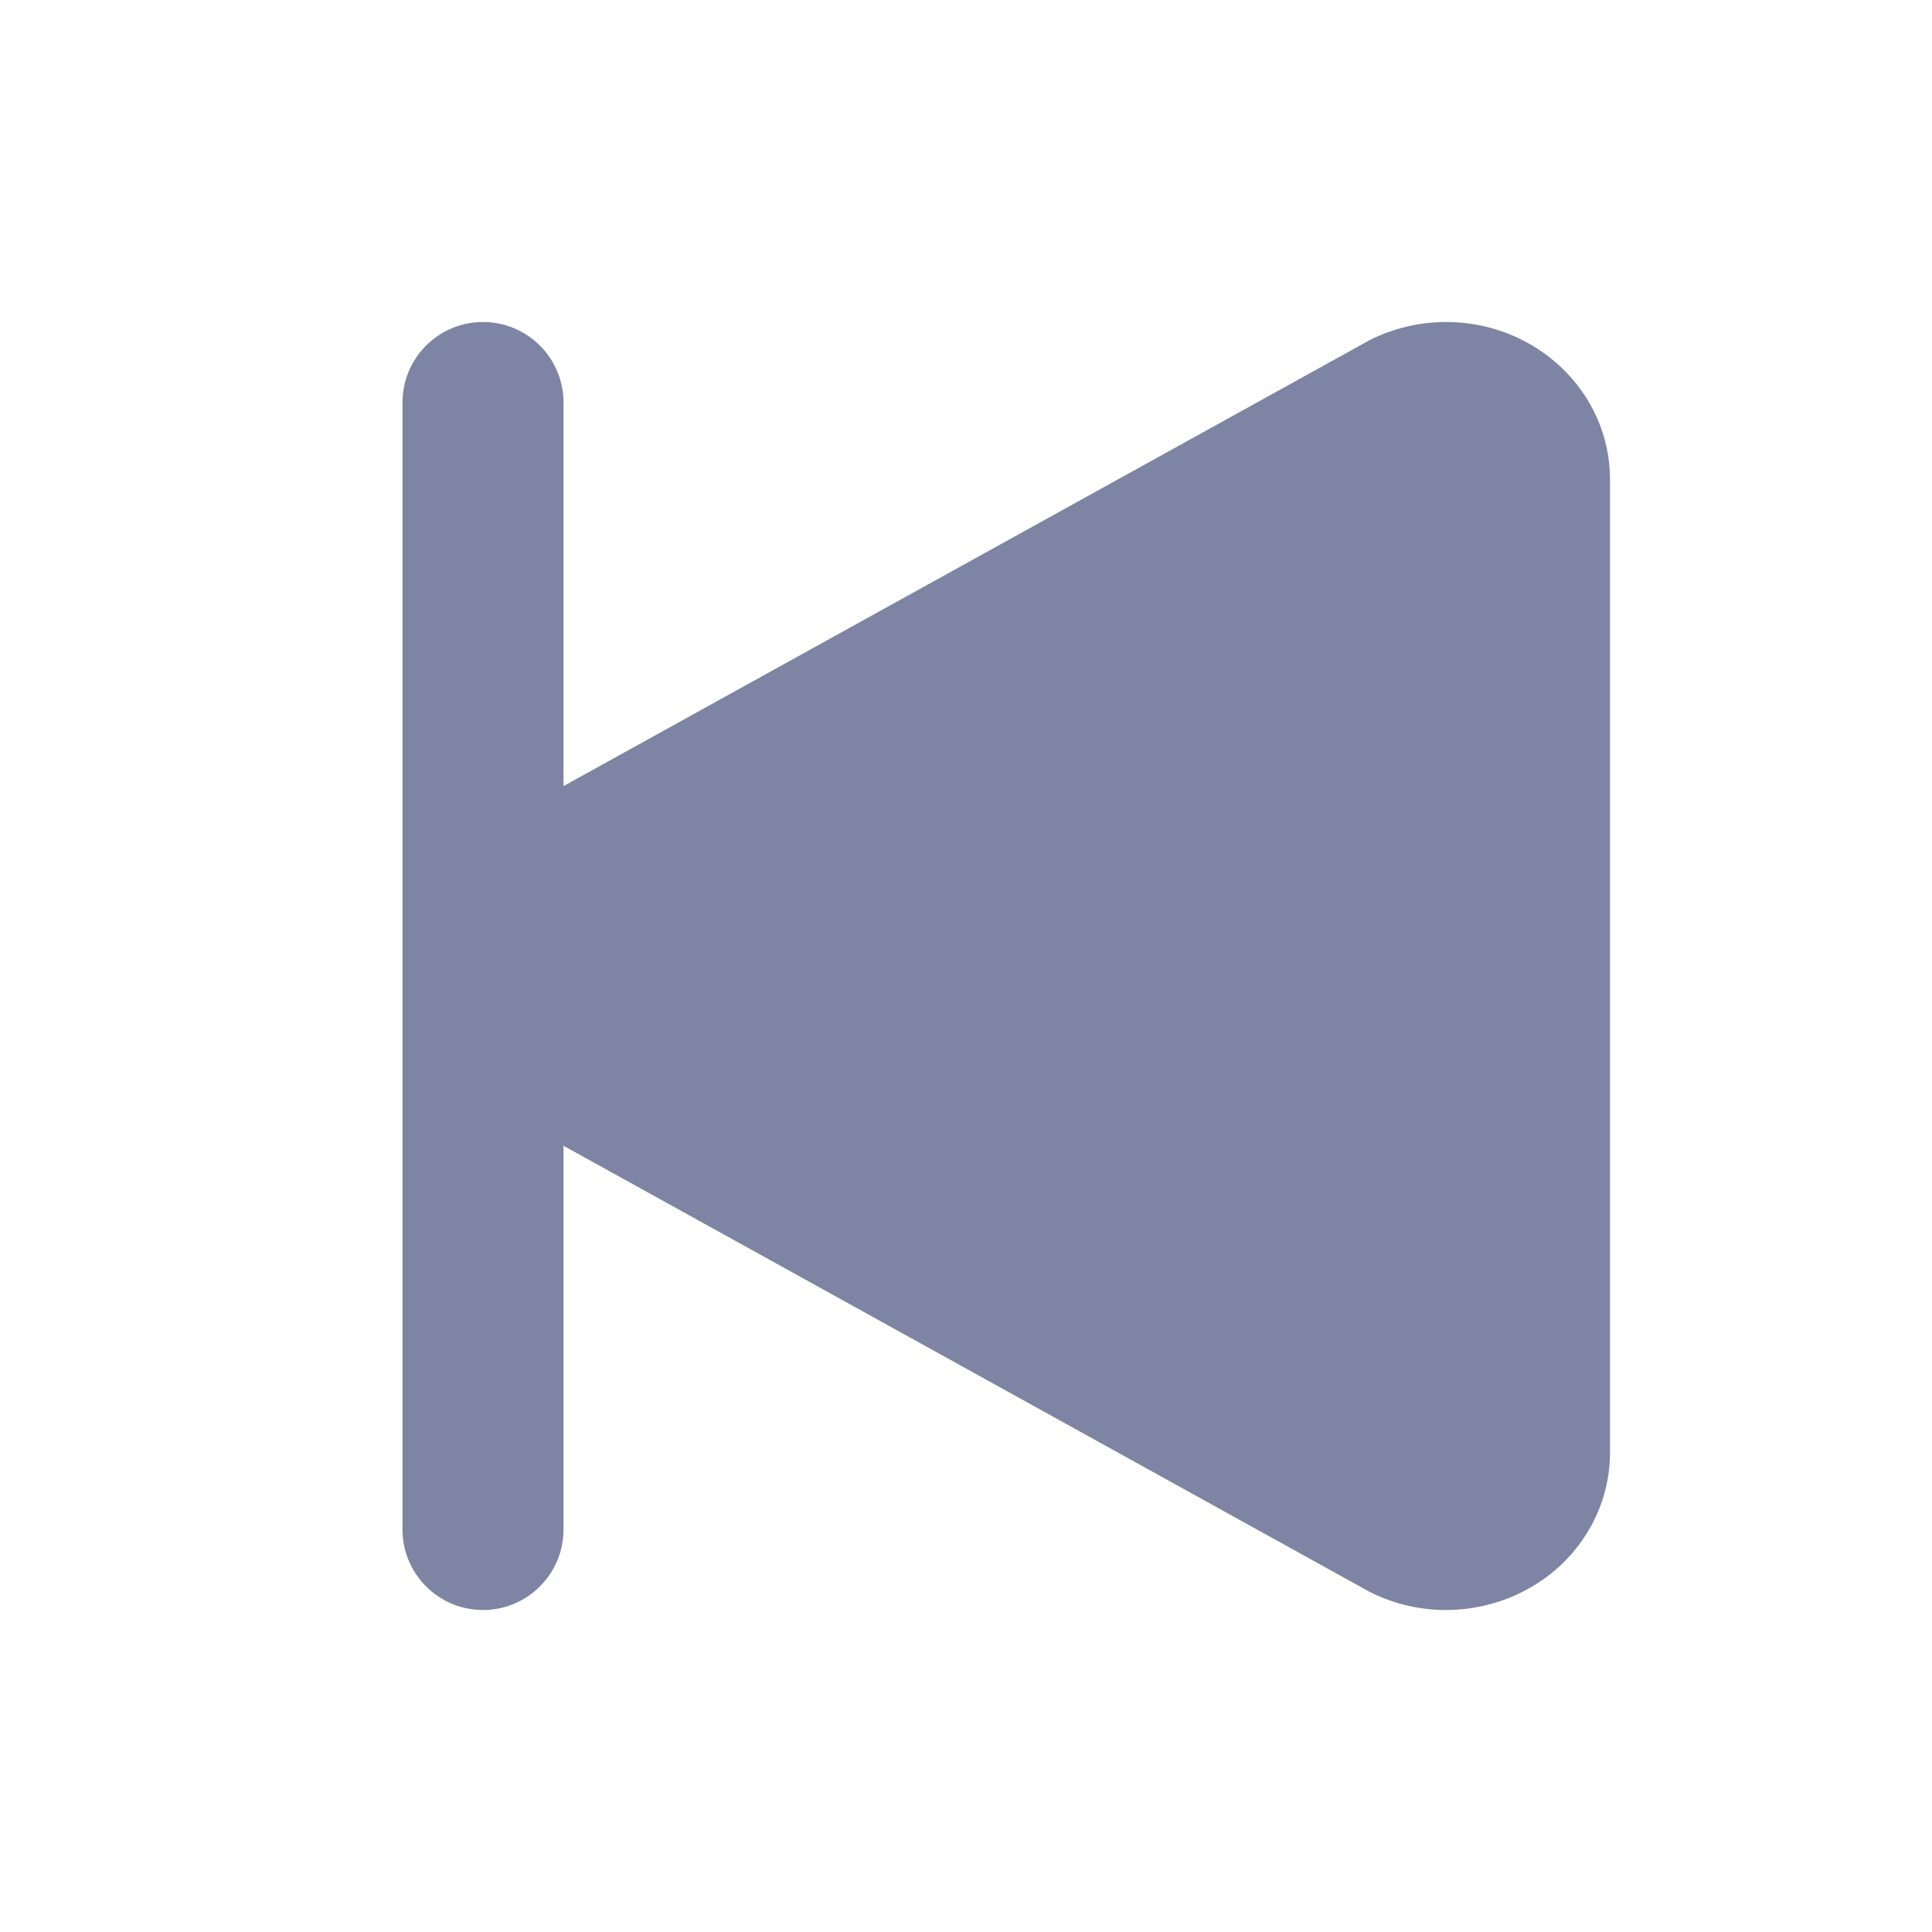
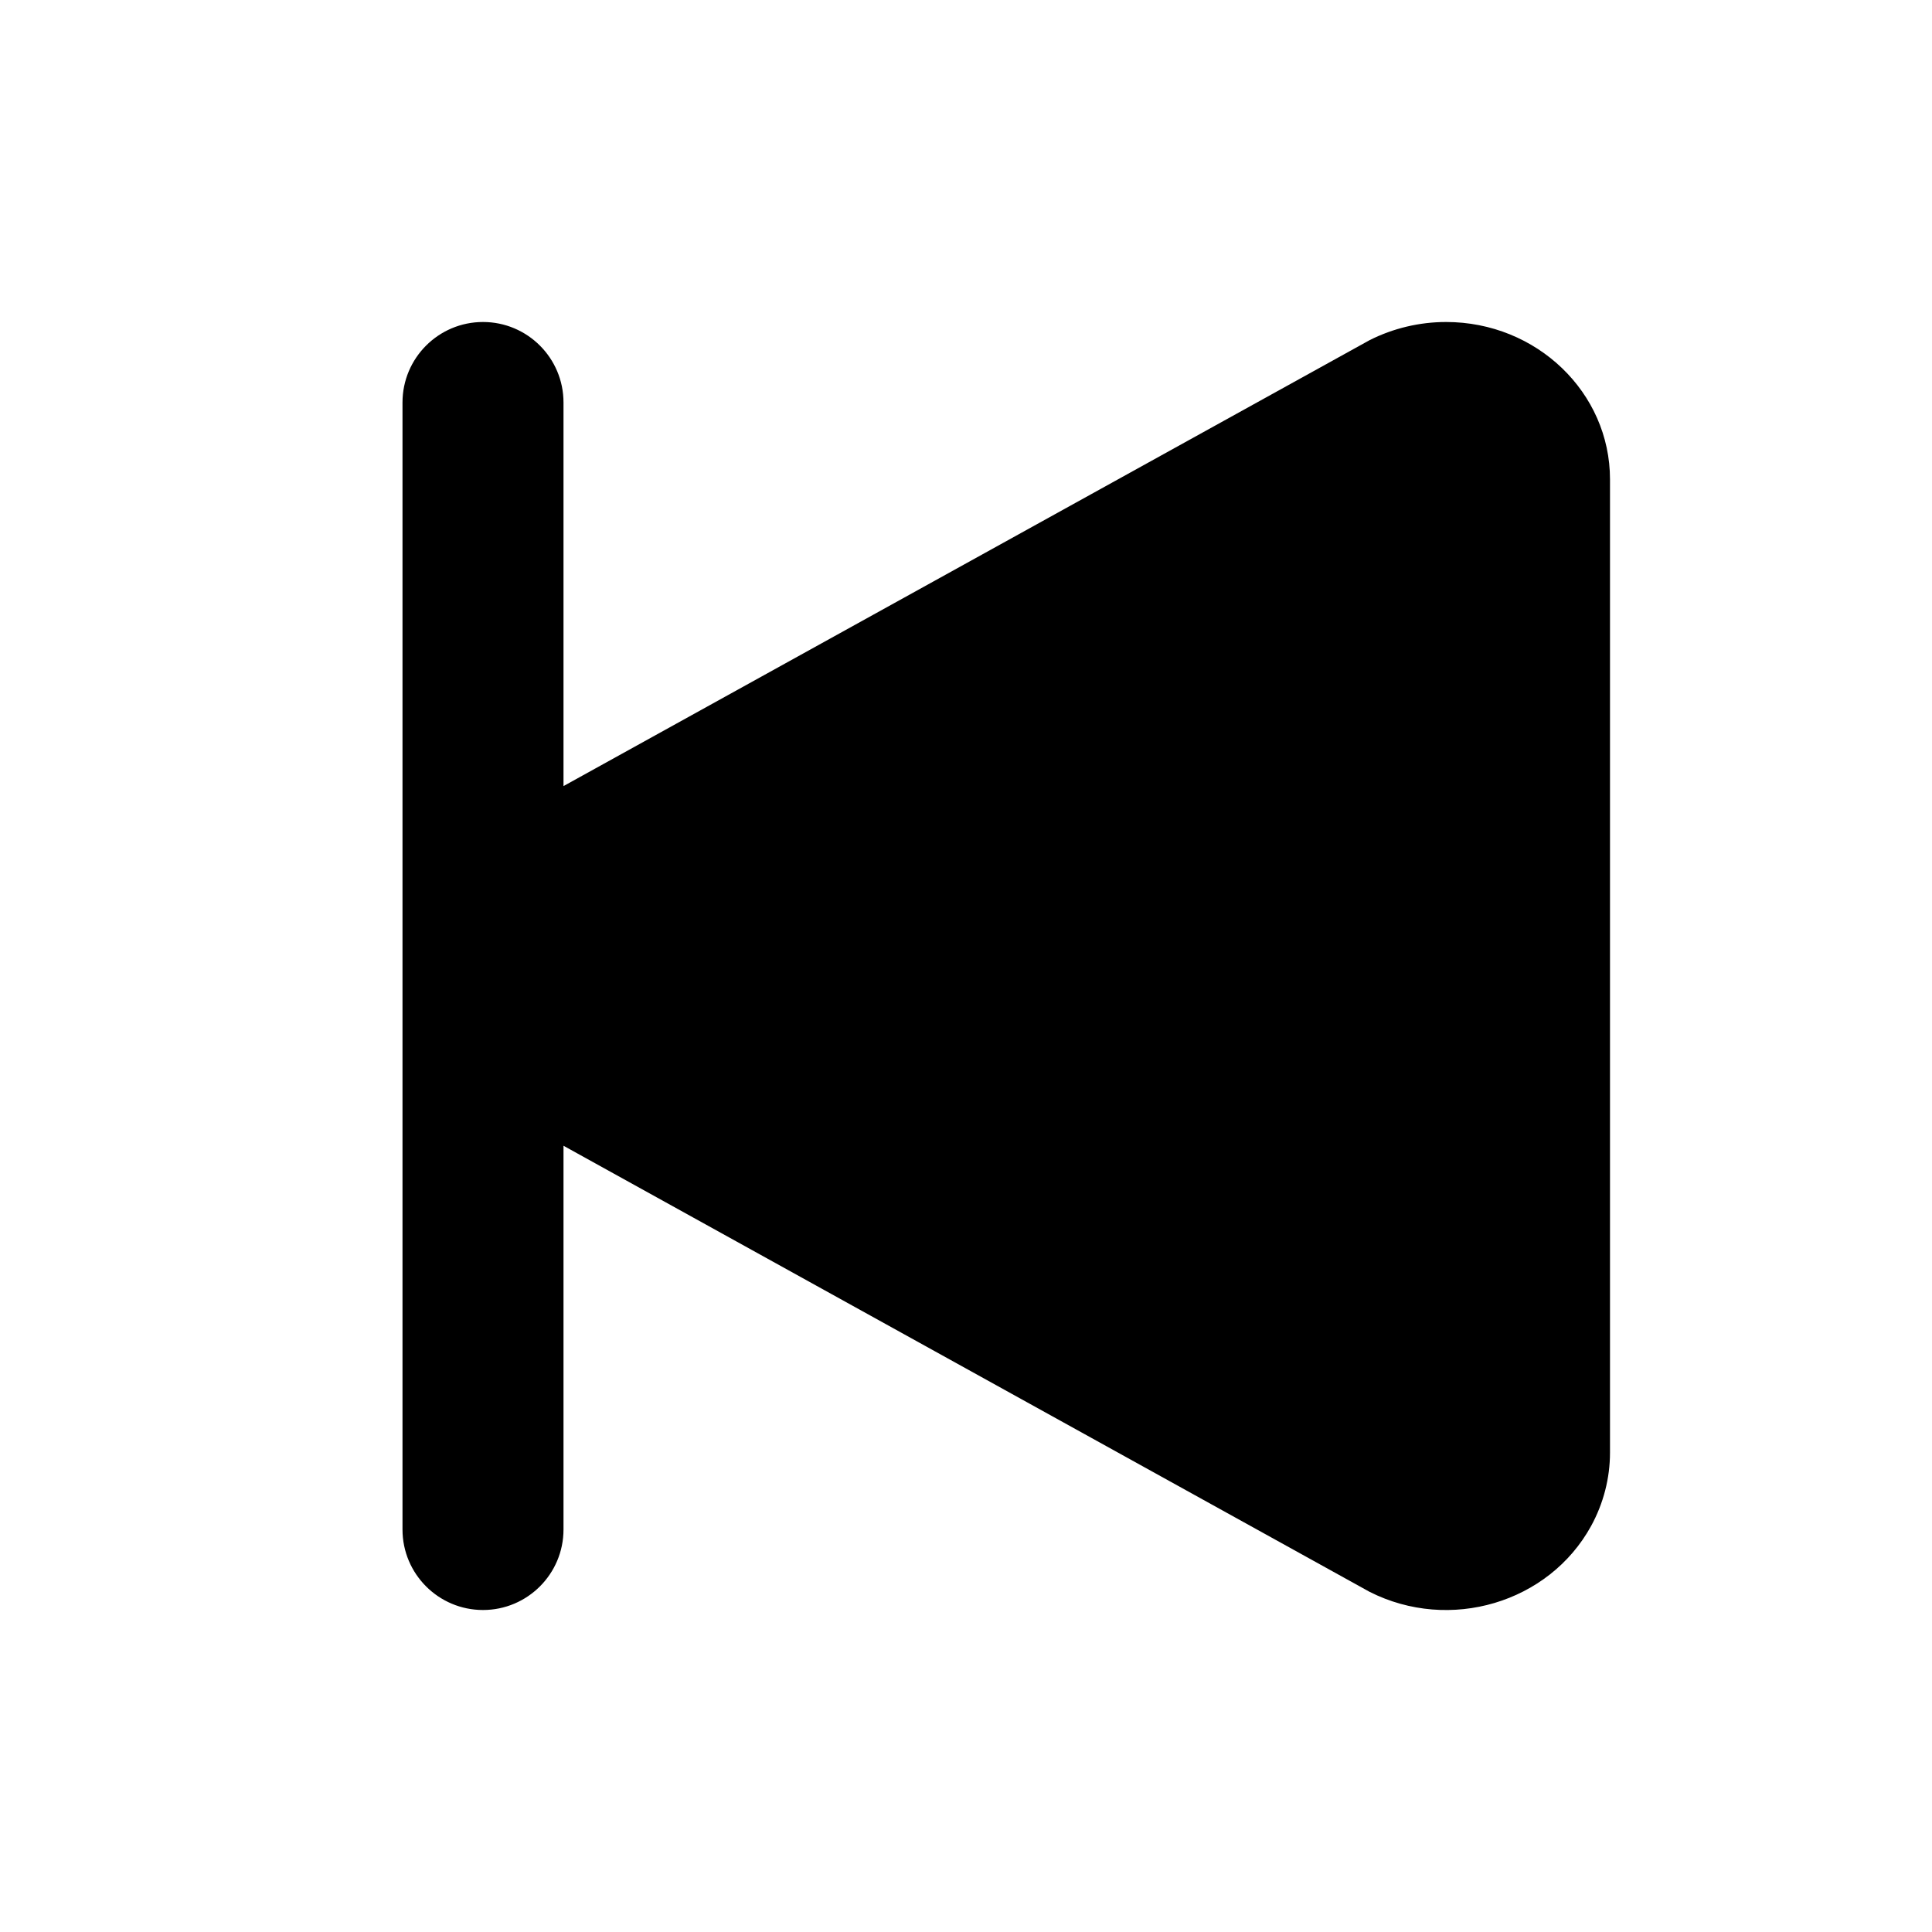
<svg xmlns="http://www.w3.org/2000/svg" width="24" height="24" viewBox="0 0 24 24" fill="none">
-   <path fill-rule="evenodd" clip-rule="evenodd" d="M6 4C5.448 4 5 4.448 5 5V19C5 19.552 5.448 20 6 20C6.552 20 7 19.552 7 19V14.233L17.013 19.774C18.008 20.278 19.24 19.912 19.765 18.957C19.919 18.676 20 18.362 20 18.044V5.955C20 4.875 19.088 4 17.964 4C17.633 4 17.306 4.078 17.013 4.226L7 9.765V5C7 4.448 6.552 4 6 4Z" fill="#7E84A3" />
+   <path fill-rule="evenodd" clip-rule="evenodd" d="M6 4C5.448 4 5 4.448 5 5V19C5 19.552 5.448 20 6 20C6.552 20 7 19.552 7 19V14.233L17.013 19.774C18.008 20.278 19.24 19.912 19.765 18.957C19.919 18.676 20 18.362 20 18.044V5.955C20 4.875 19.088 4 17.964 4C17.633 4 17.306 4.078 17.013 4.226L7 9.765V5C7 4.448 6.552 4 6 4Z" fill="#000000" />
</svg>
